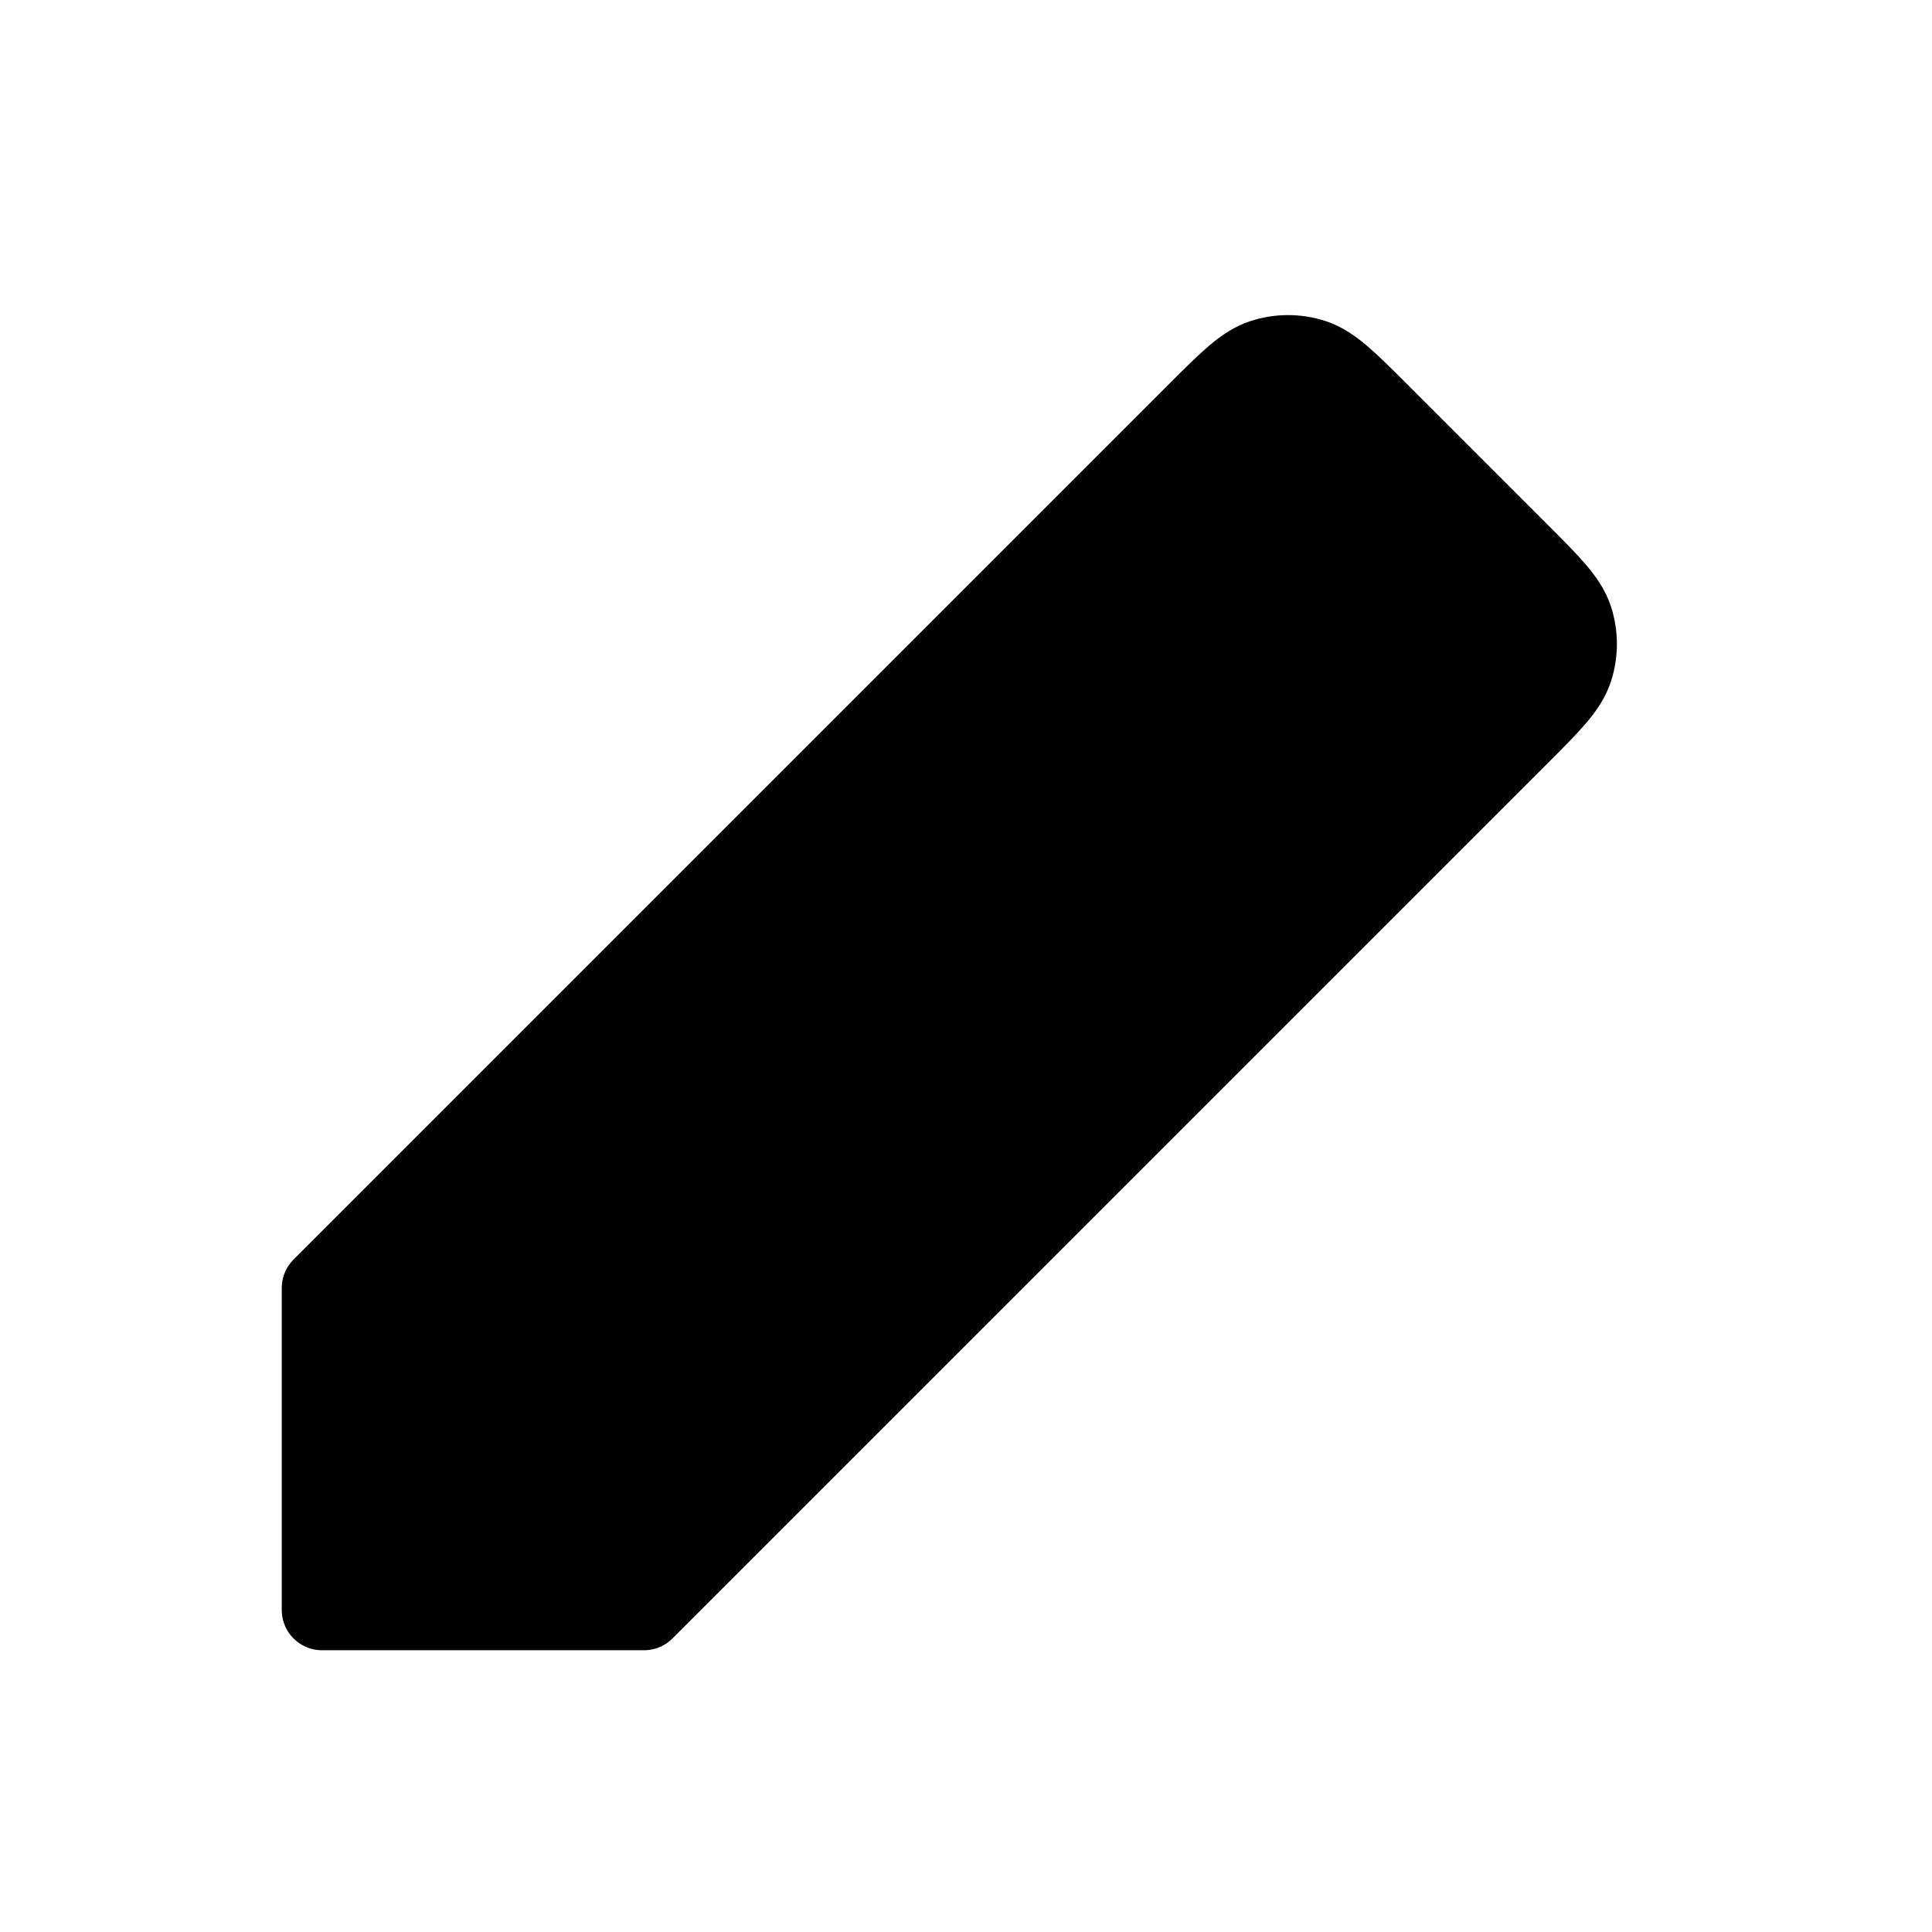
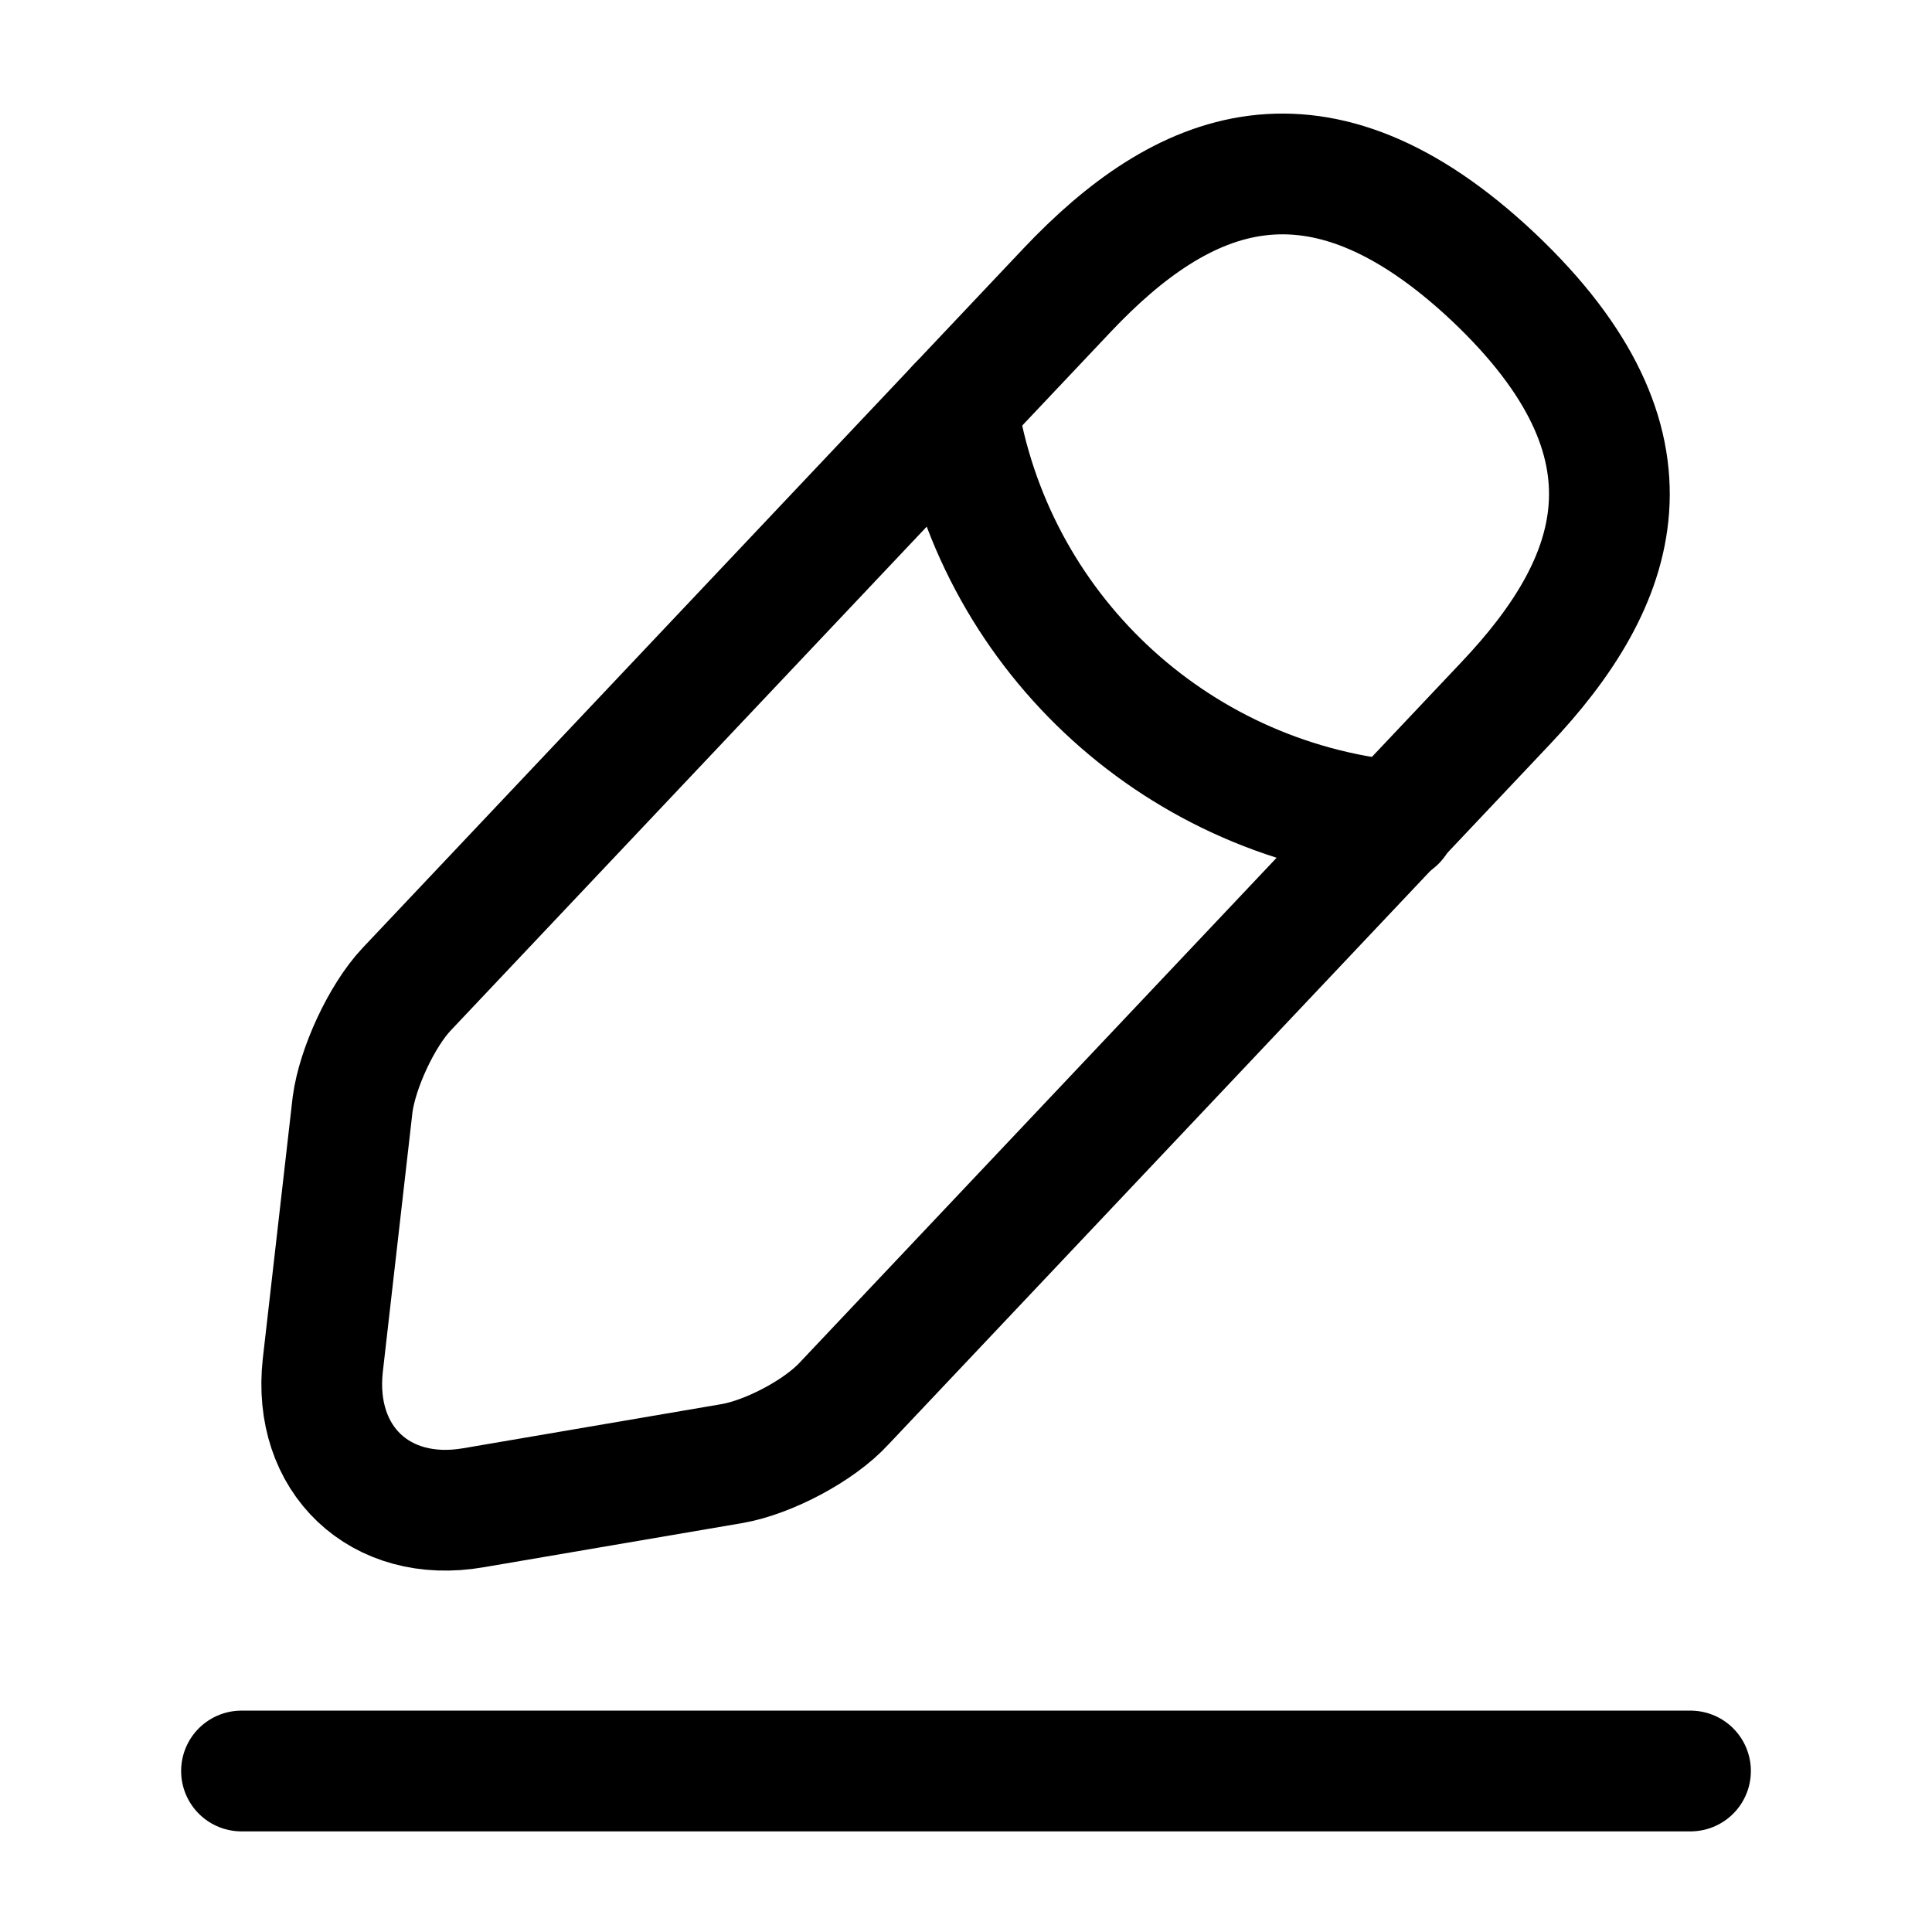
- <svg xmlns="http://www.w3.org/2000/svg" width="24" height="24" viewBox="0 0 24 24" fill="currentColor">
-   <path d="M12 8L4 16V20L8 20L16 12M12 8L14.869 5.131L14.87 5.13C15.265 4.735 15.463 4.537 15.691 4.463C15.892 4.398 16.108 4.398 16.309 4.463C16.537 4.537 16.735 4.735 17.129 5.129L18.869 6.869C19.265 7.265 19.463 7.463 19.537 7.691C19.602 7.892 19.602 8.108 19.537 8.309C19.463 8.537 19.265 8.735 18.869 9.131L18.869 9.131L16 12M12 8L16 12" stroke="black" stroke-width="1" stroke-linecap="round" stroke-linejoin="round" />
+ <svg xmlns="http://www.w3.org/2000/svg" width="24" height="24" viewBox="0 0 24 24" fill="none">
+   <path d="M13.26 3.6L5.05 12.29C4.74 12.62 4.44 13.27 4.38 13.72L4.01 16.96C3.88 18.13 4.72 18.93 5.88 18.73L9.1 18.18C9.55 18.1 10.18 17.77 10.49 17.43L18.7 8.74C20.12 7.24 20.76 5.53 18.55 3.44C16.35 1.37 14.68 2.1 13.26 3.6Z" stroke="currentColor" stroke-width="1.5" stroke-miterlimit="10" stroke-linecap="round" stroke-linejoin="round" />
+   <path d="M11.89 5.05C12.32 7.81 14.56 9.92 17.34 10.2" stroke="currentColor" stroke-width="1.5" stroke-miterlimit="10" stroke-linecap="round" stroke-linejoin="round" />
+   <path d="M3 22H21" stroke="currentColor" stroke-width="1.5" stroke-miterlimit="10" stroke-linecap="round" stroke-linejoin="round" />
</svg>
